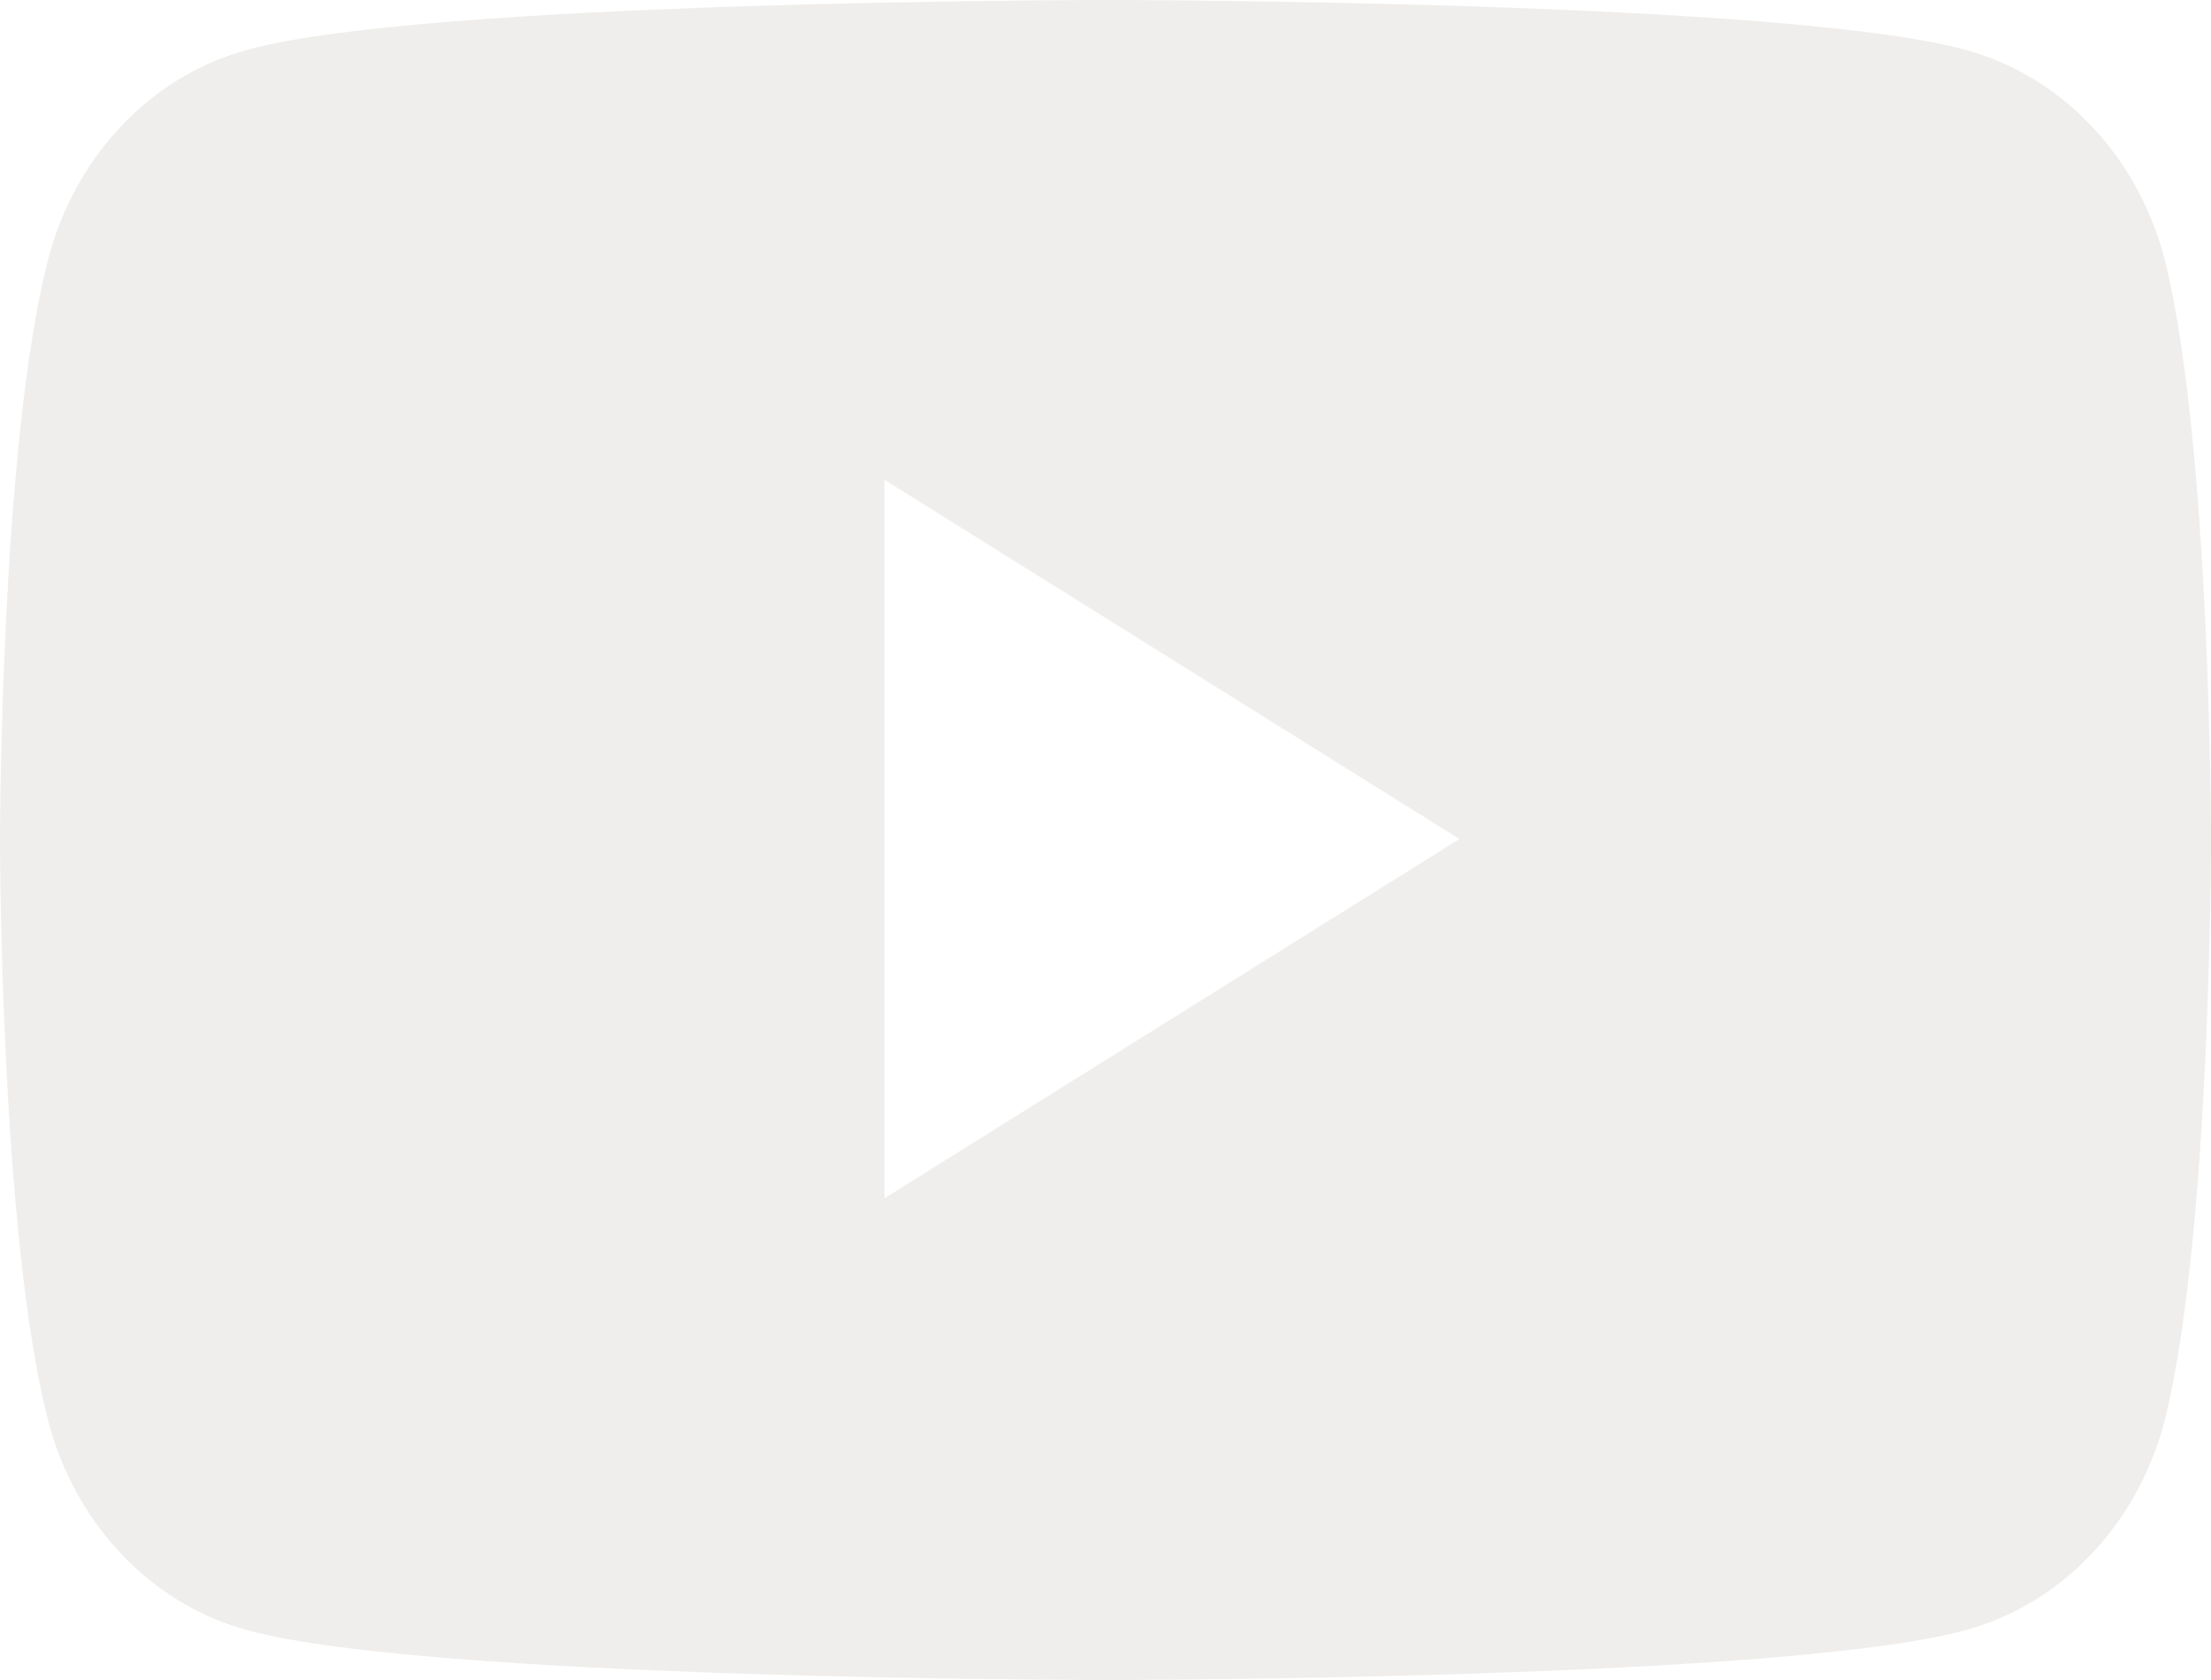
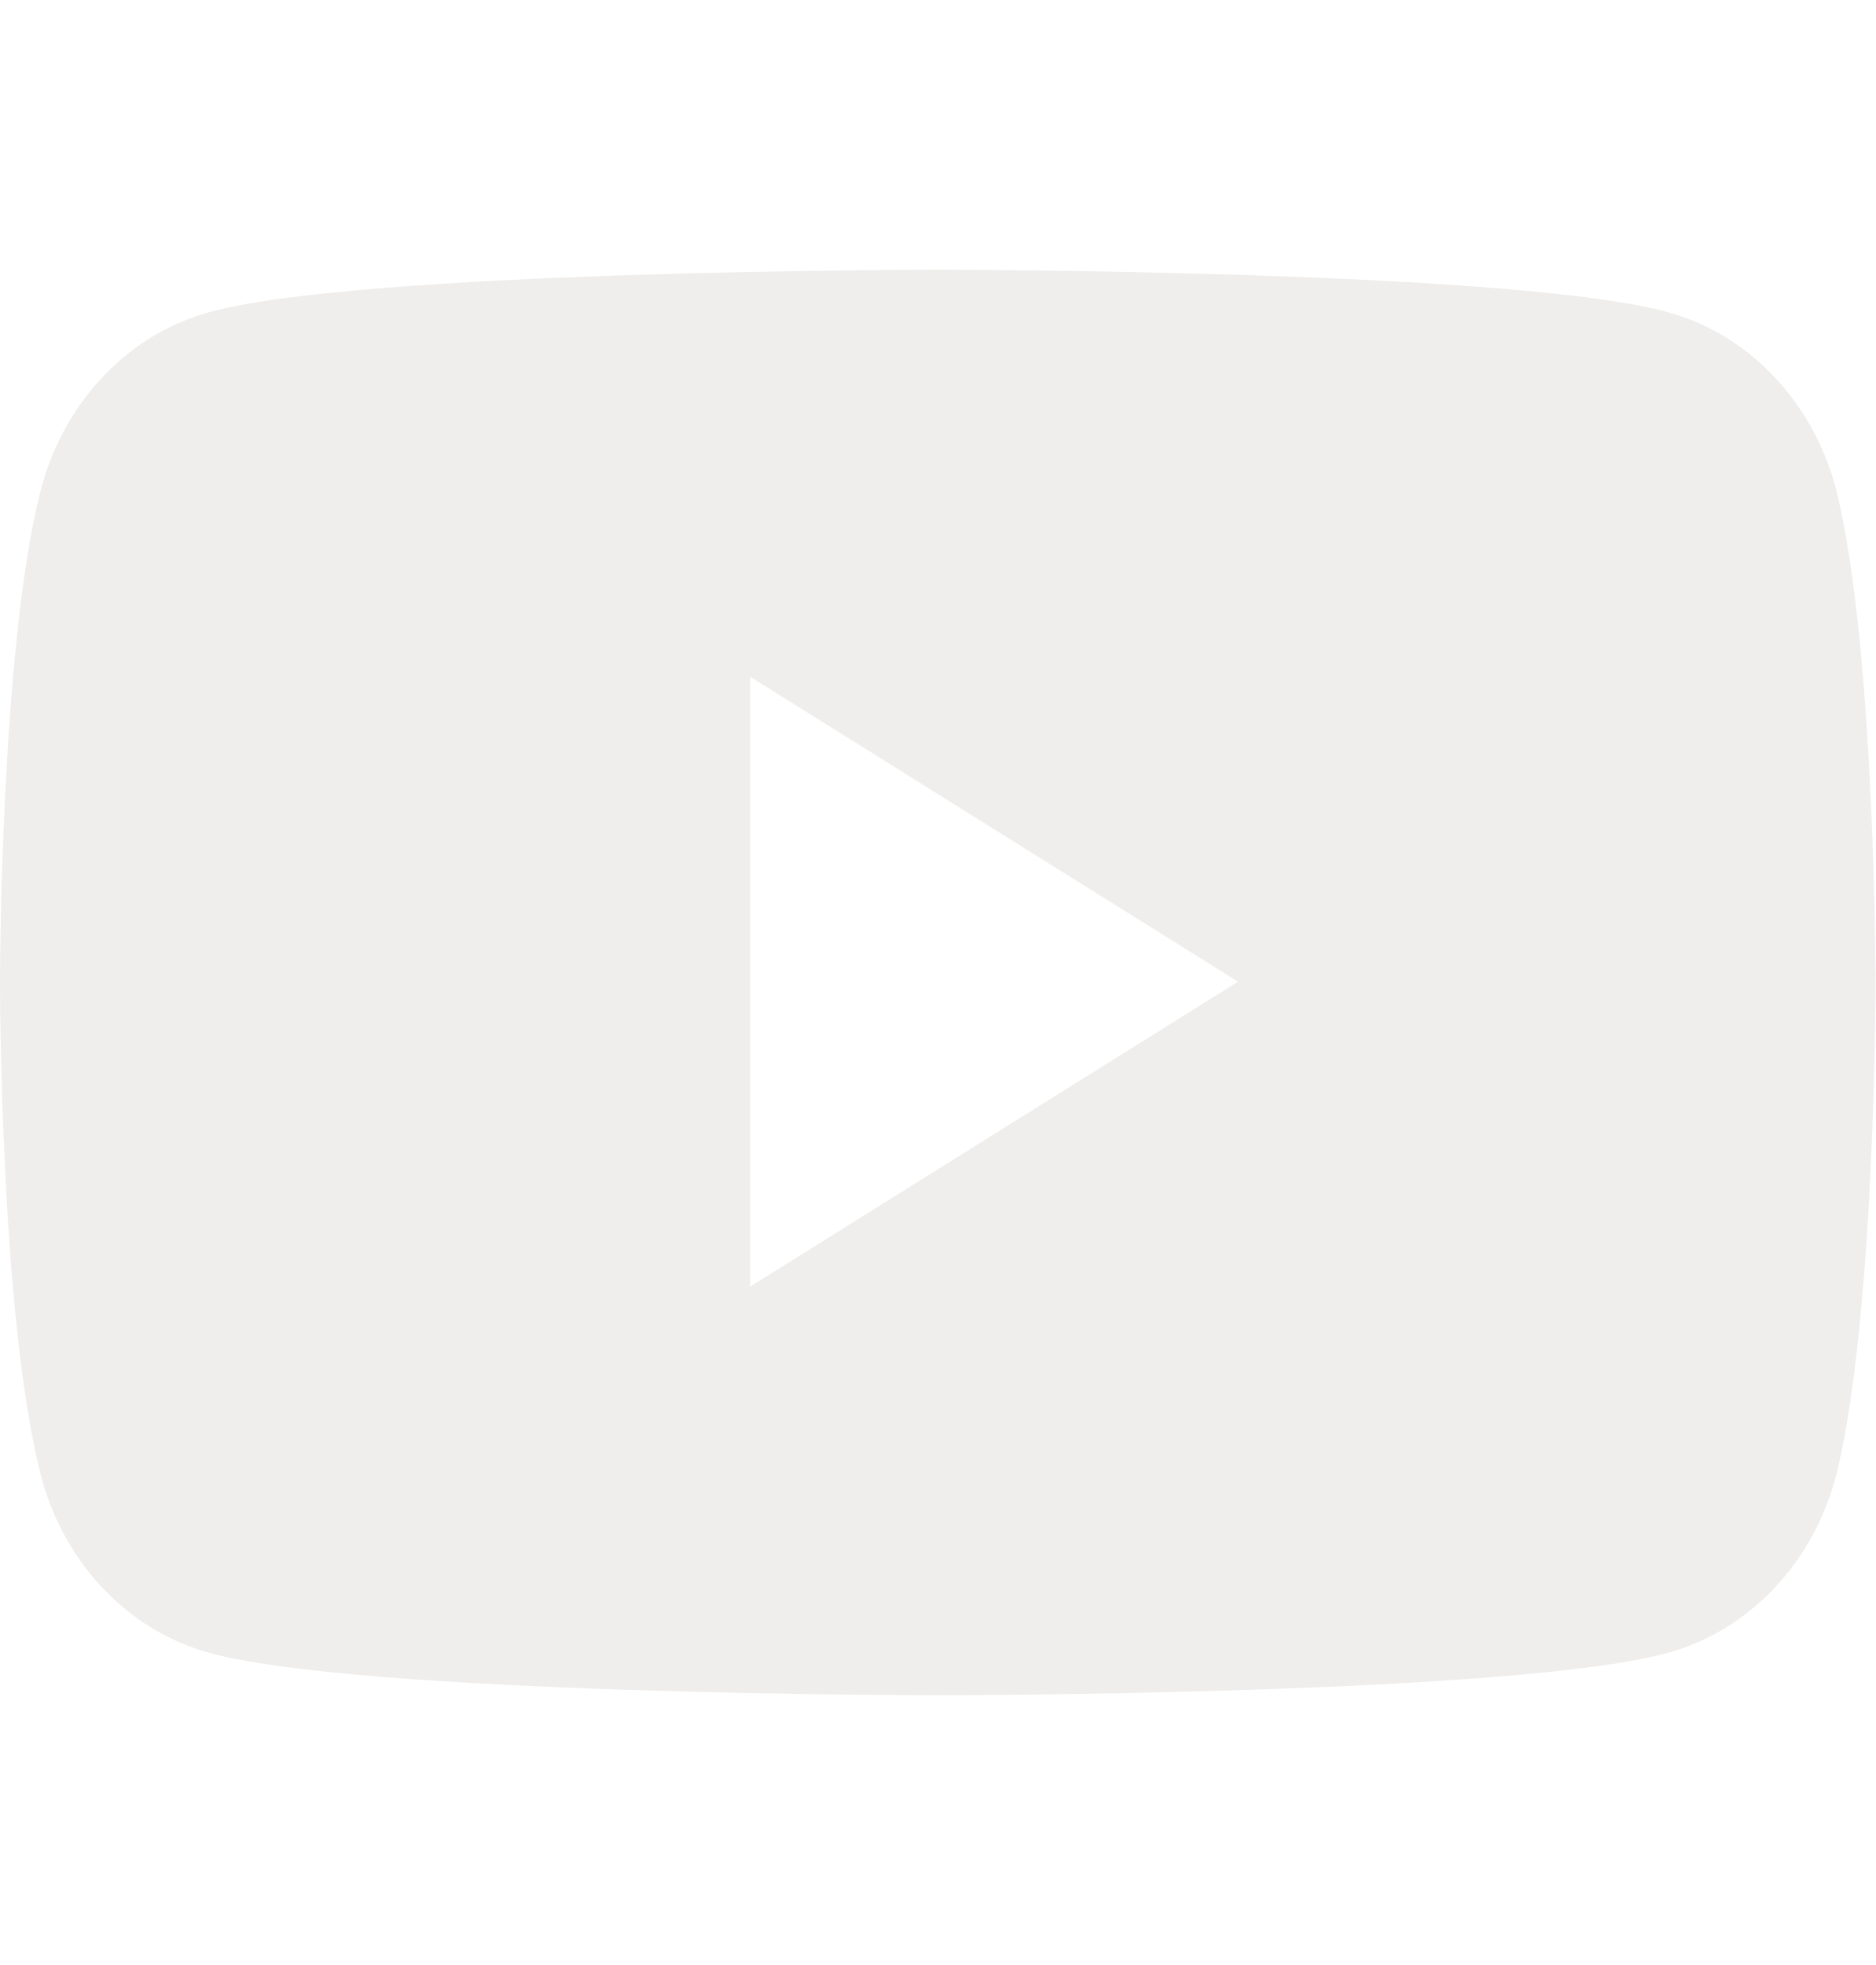
- <svg xmlns="http://www.w3.org/2000/svg" width="50" height="38" viewBox="0 0 50 38" fill="none">
+ <svg xmlns="http://www.w3.org/2000/svg" width="42" height="44" viewBox="0 0 50 38" fill="none">
  <path fill-rule="evenodd" clip-rule="evenodd" d="M47.356 2.913C48.129 3.751 48.686 4.795 48.971 5.939C50 10.181 50 19.022 50 19.022C50 19.022 50 27.819 48.971 32.061C48.686 33.205 48.129 34.249 47.356 35.087C46.584 35.925 45.623 36.529 44.568 36.839C40.658 38 25.021 38 25.021 38C25.021 38 9.383 38 5.473 36.839C4.419 36.529 3.457 35.925 2.685 35.087C1.912 34.249 1.355 33.205 1.07 32.061C0 27.819 0 19.022 0 19.022C0 19.022 0 10.181 1.07 5.939C1.355 4.795 1.912 3.751 2.685 2.913C3.457 2.075 4.419 1.471 5.473 1.161C9.383 0 25.021 0 25.021 0C25.021 0 40.658 0 44.568 1.161C45.623 1.471 46.584 2.075 47.356 2.913ZM33.004 18.978L20 27.105V10.851L33.004 18.978Z" fill="#F0EEEC" />
</svg>
